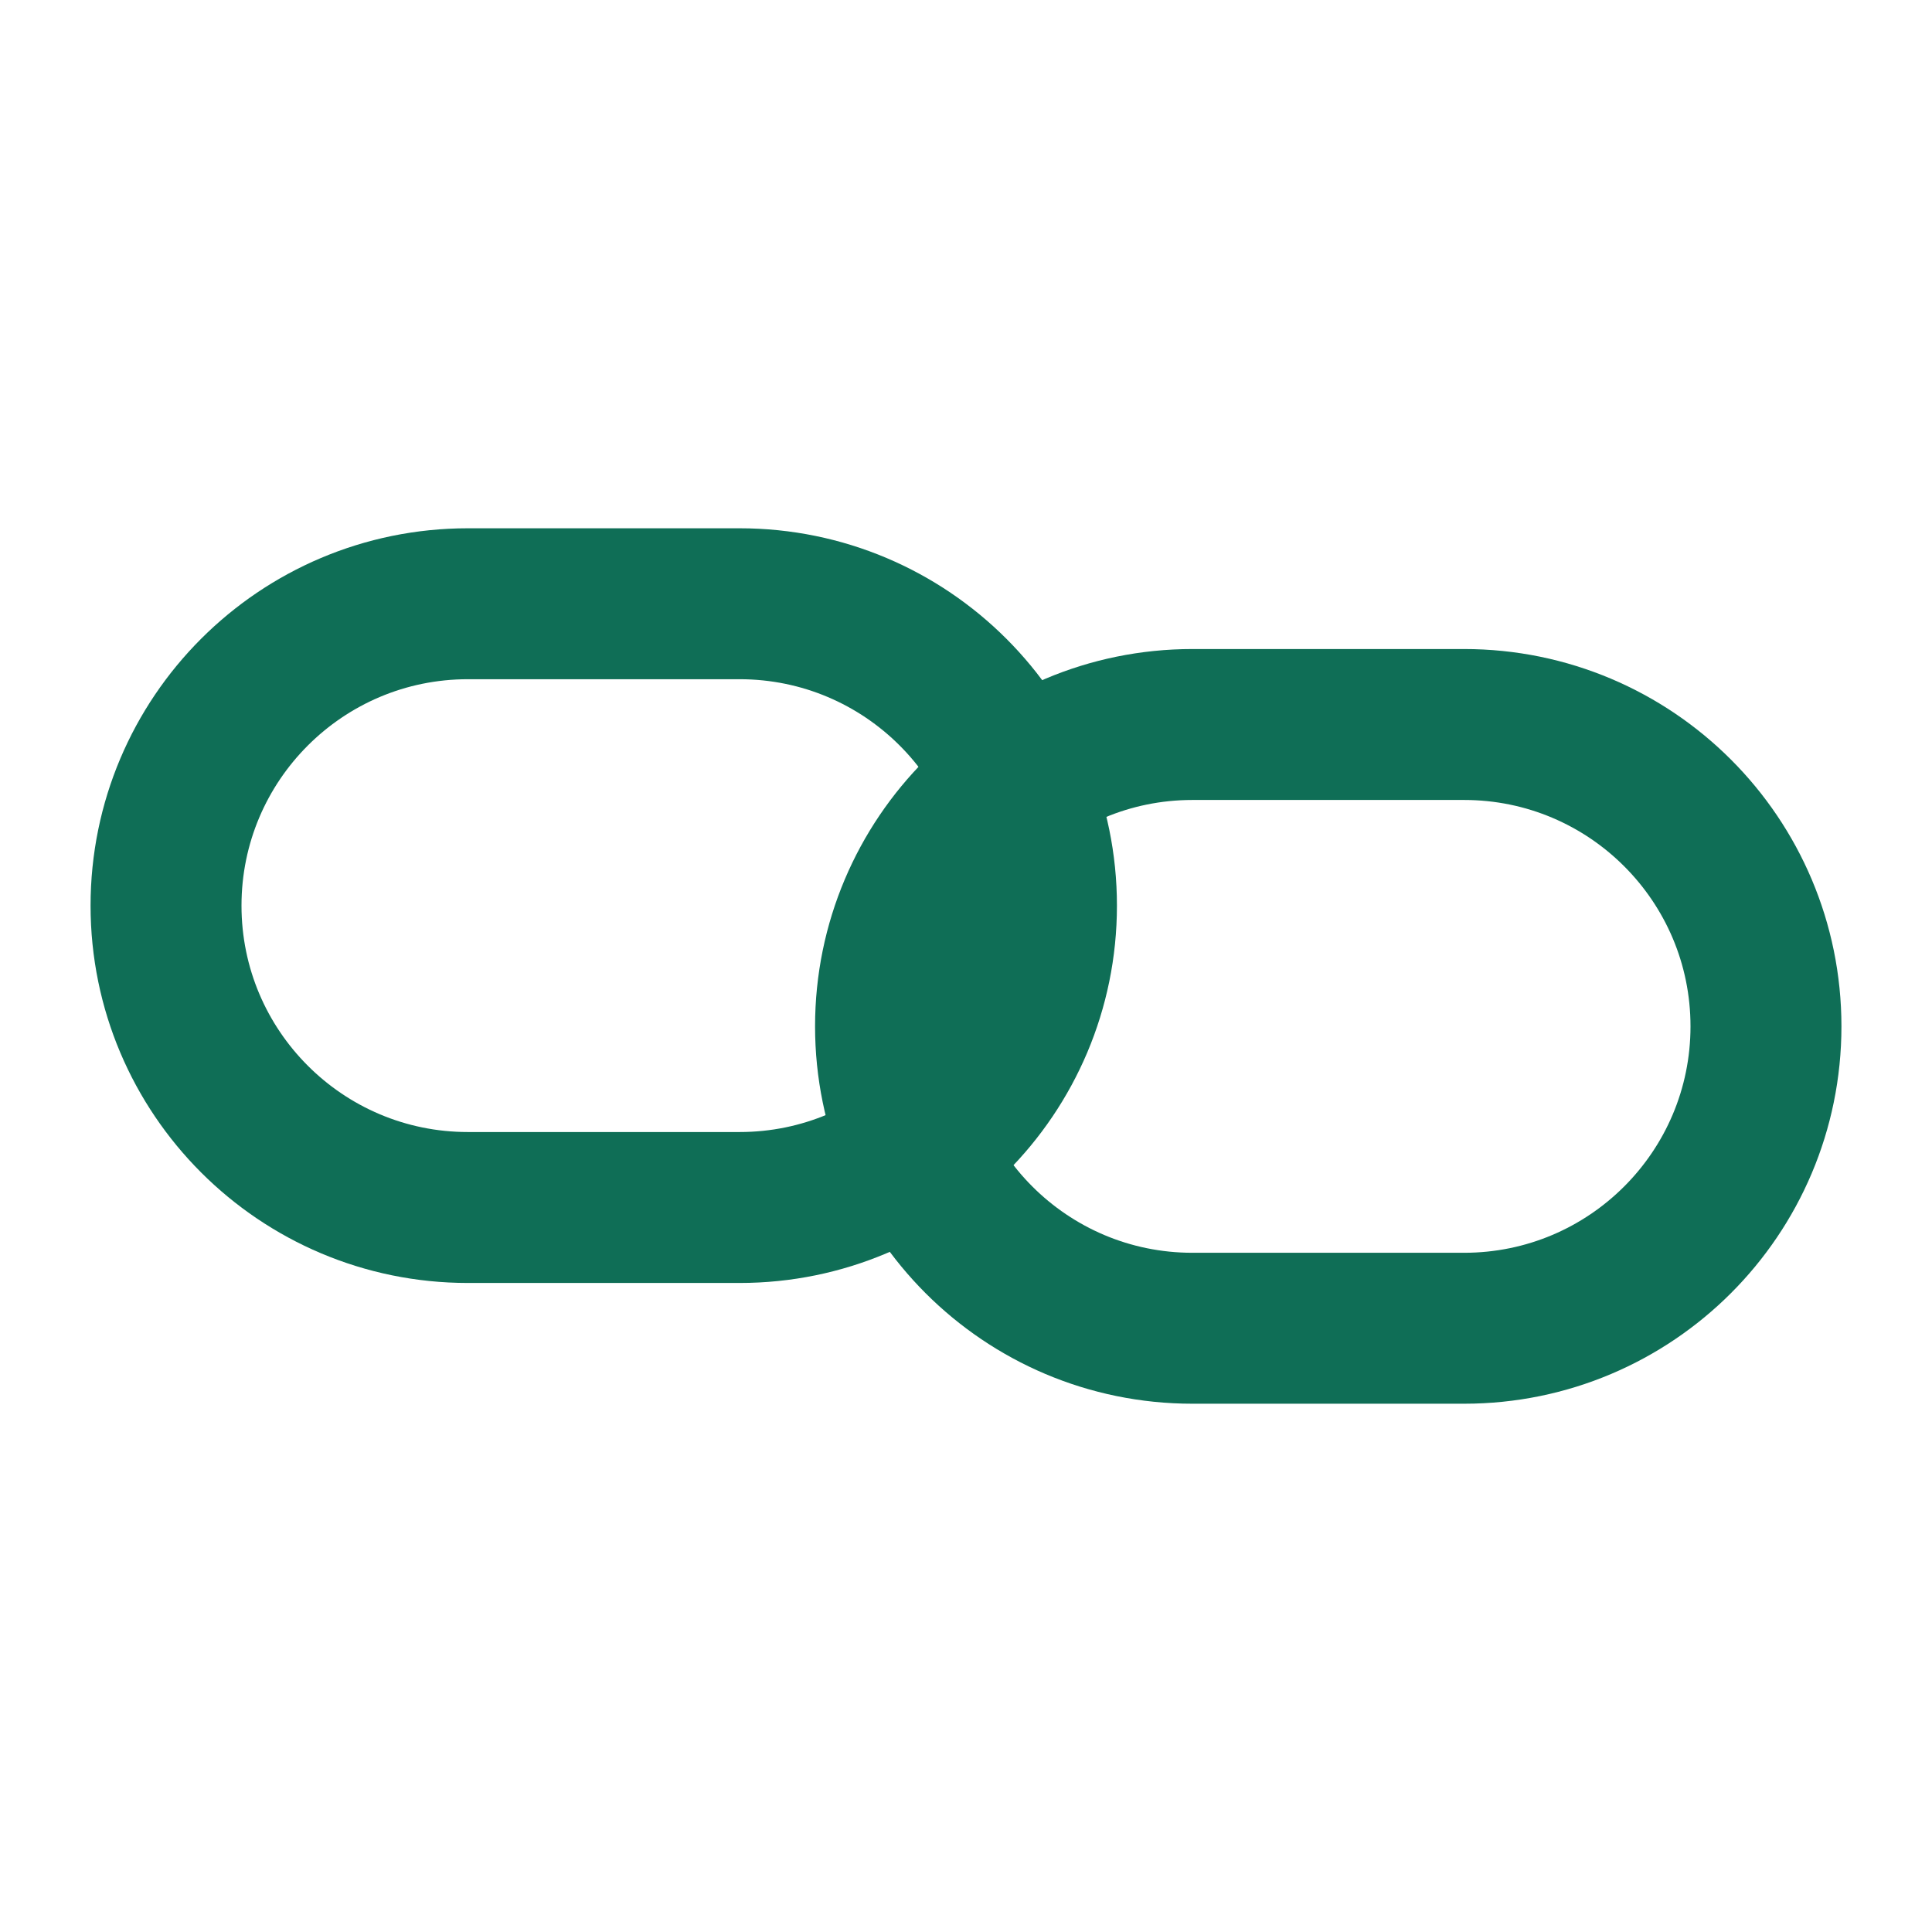
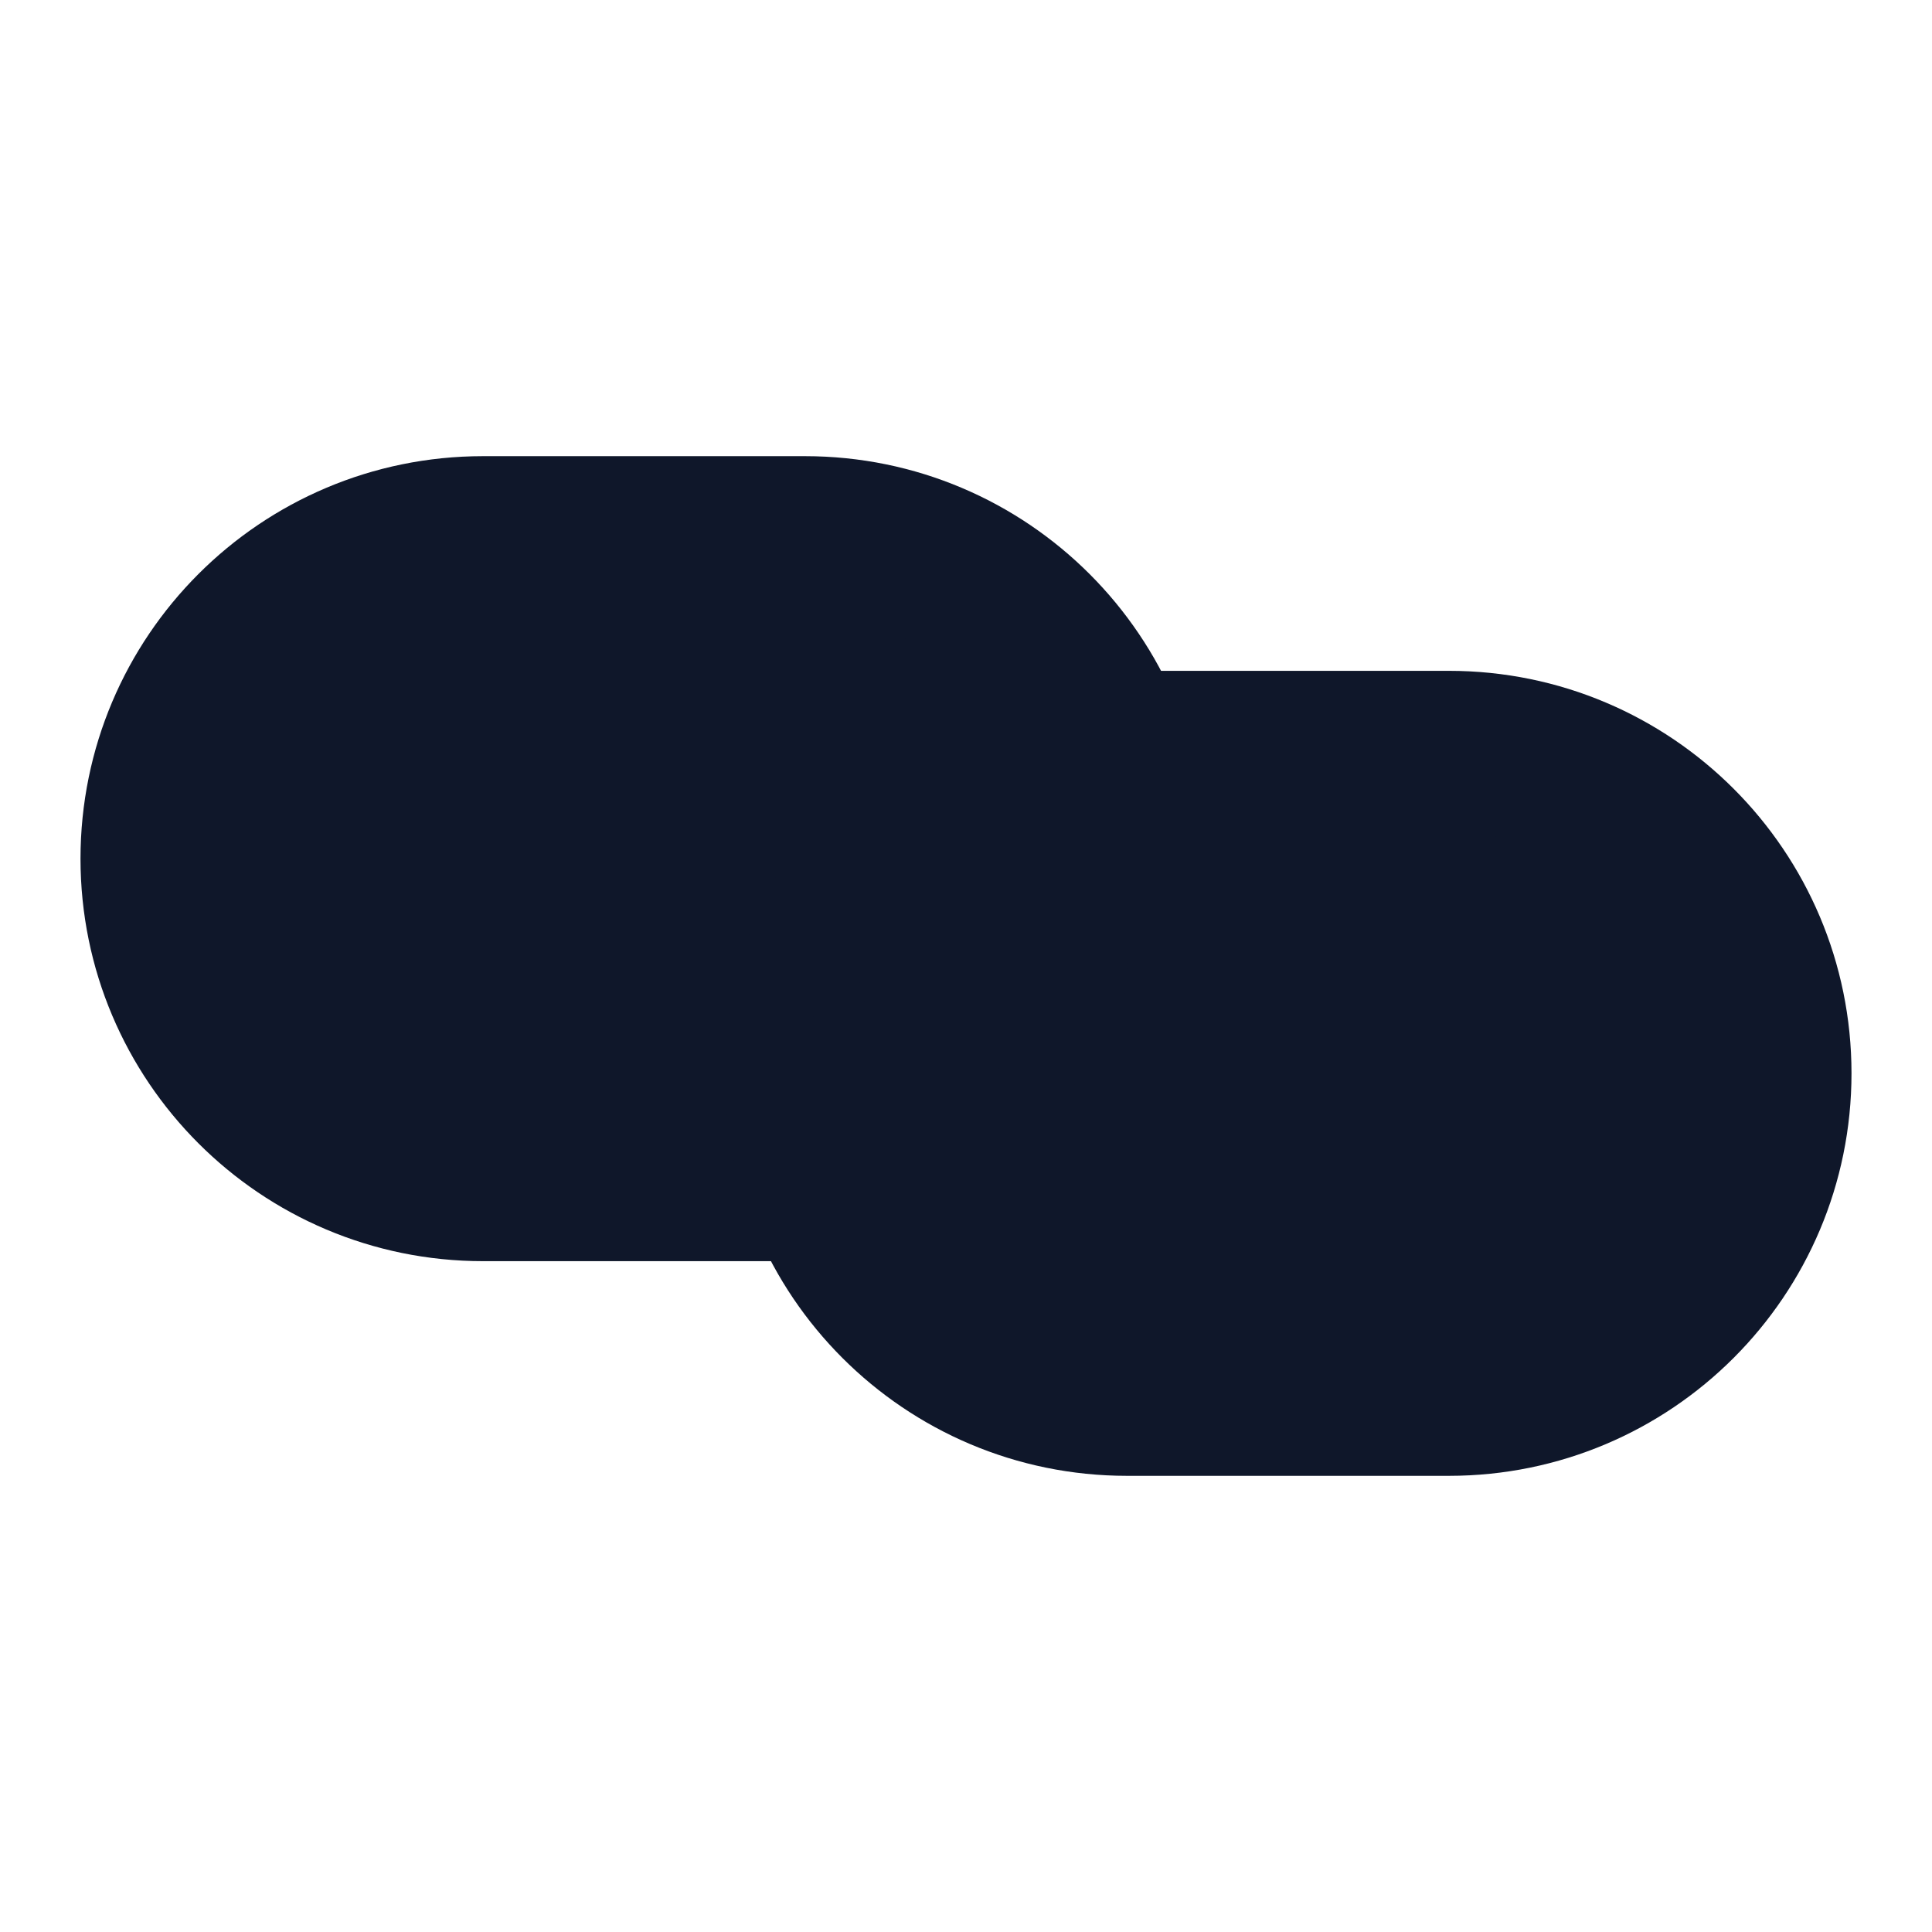
- <svg xmlns="http://www.w3.org/2000/svg" viewBox="0 0 32 32" fill="none">
-   <rect x="2.75" y="10" width="14.5" height="10" rx="5" stroke="#0f6e56" stroke-width="2.5" />
-   <rect x="14.75" y="12" width="14.5" height="10" rx="5" stroke="#0f6e56" stroke-width="2.5" />
+ <svg xmlns="http://www.w3.org/2000/svg" viewBox="0 0 36 36" fill="none">
+   <style>
+     .icon { stroke: #0f172a; fill: #0f172a; }
+     @media (prefers-color-scheme: dark) {
+       .icon { stroke: #f8fafc; fill: #f8fafc; }
+     }
+   </style>
+   <rect x="3" y="10" width="18" height="12" rx="6" class="icon" fill="none" stroke-width="3" />
+   <rect x="15" y="14" width="18" height="12" rx="6" class="icon" fill="none" stroke-width="3" />
+   <circle cx="18" cy="18" r="2.5" class="icon" stroke="none" />
</svg>
